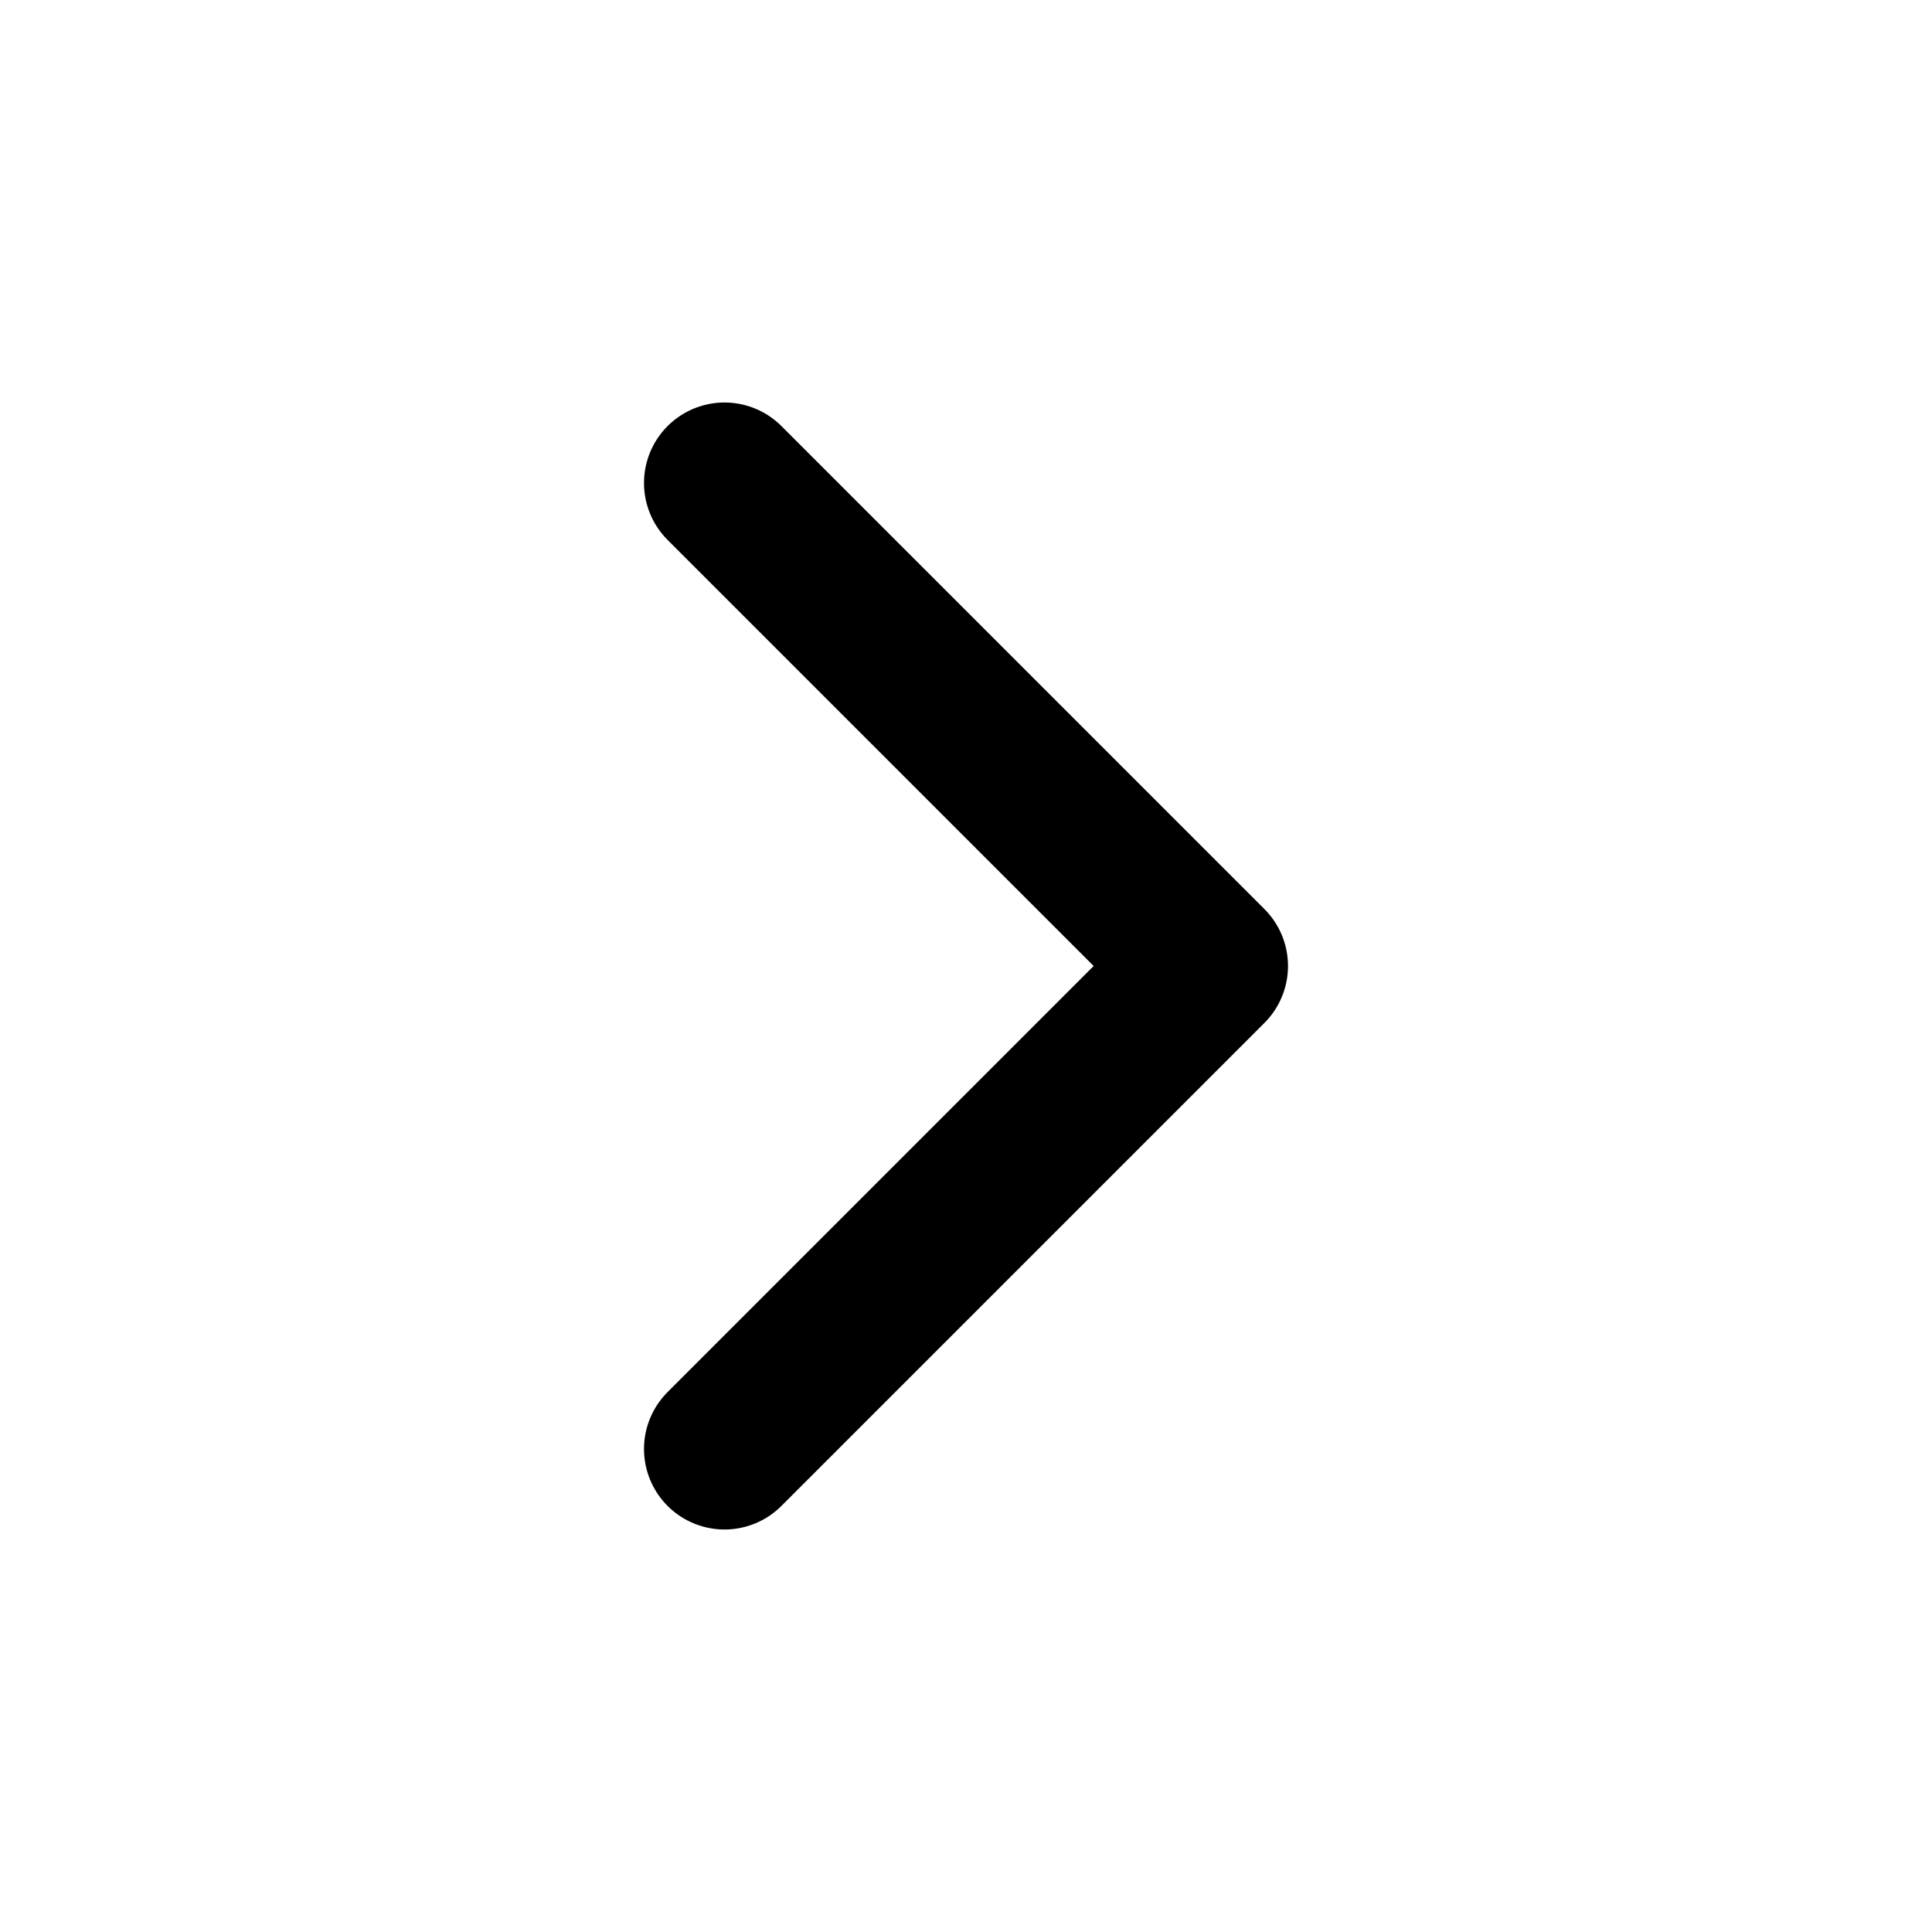
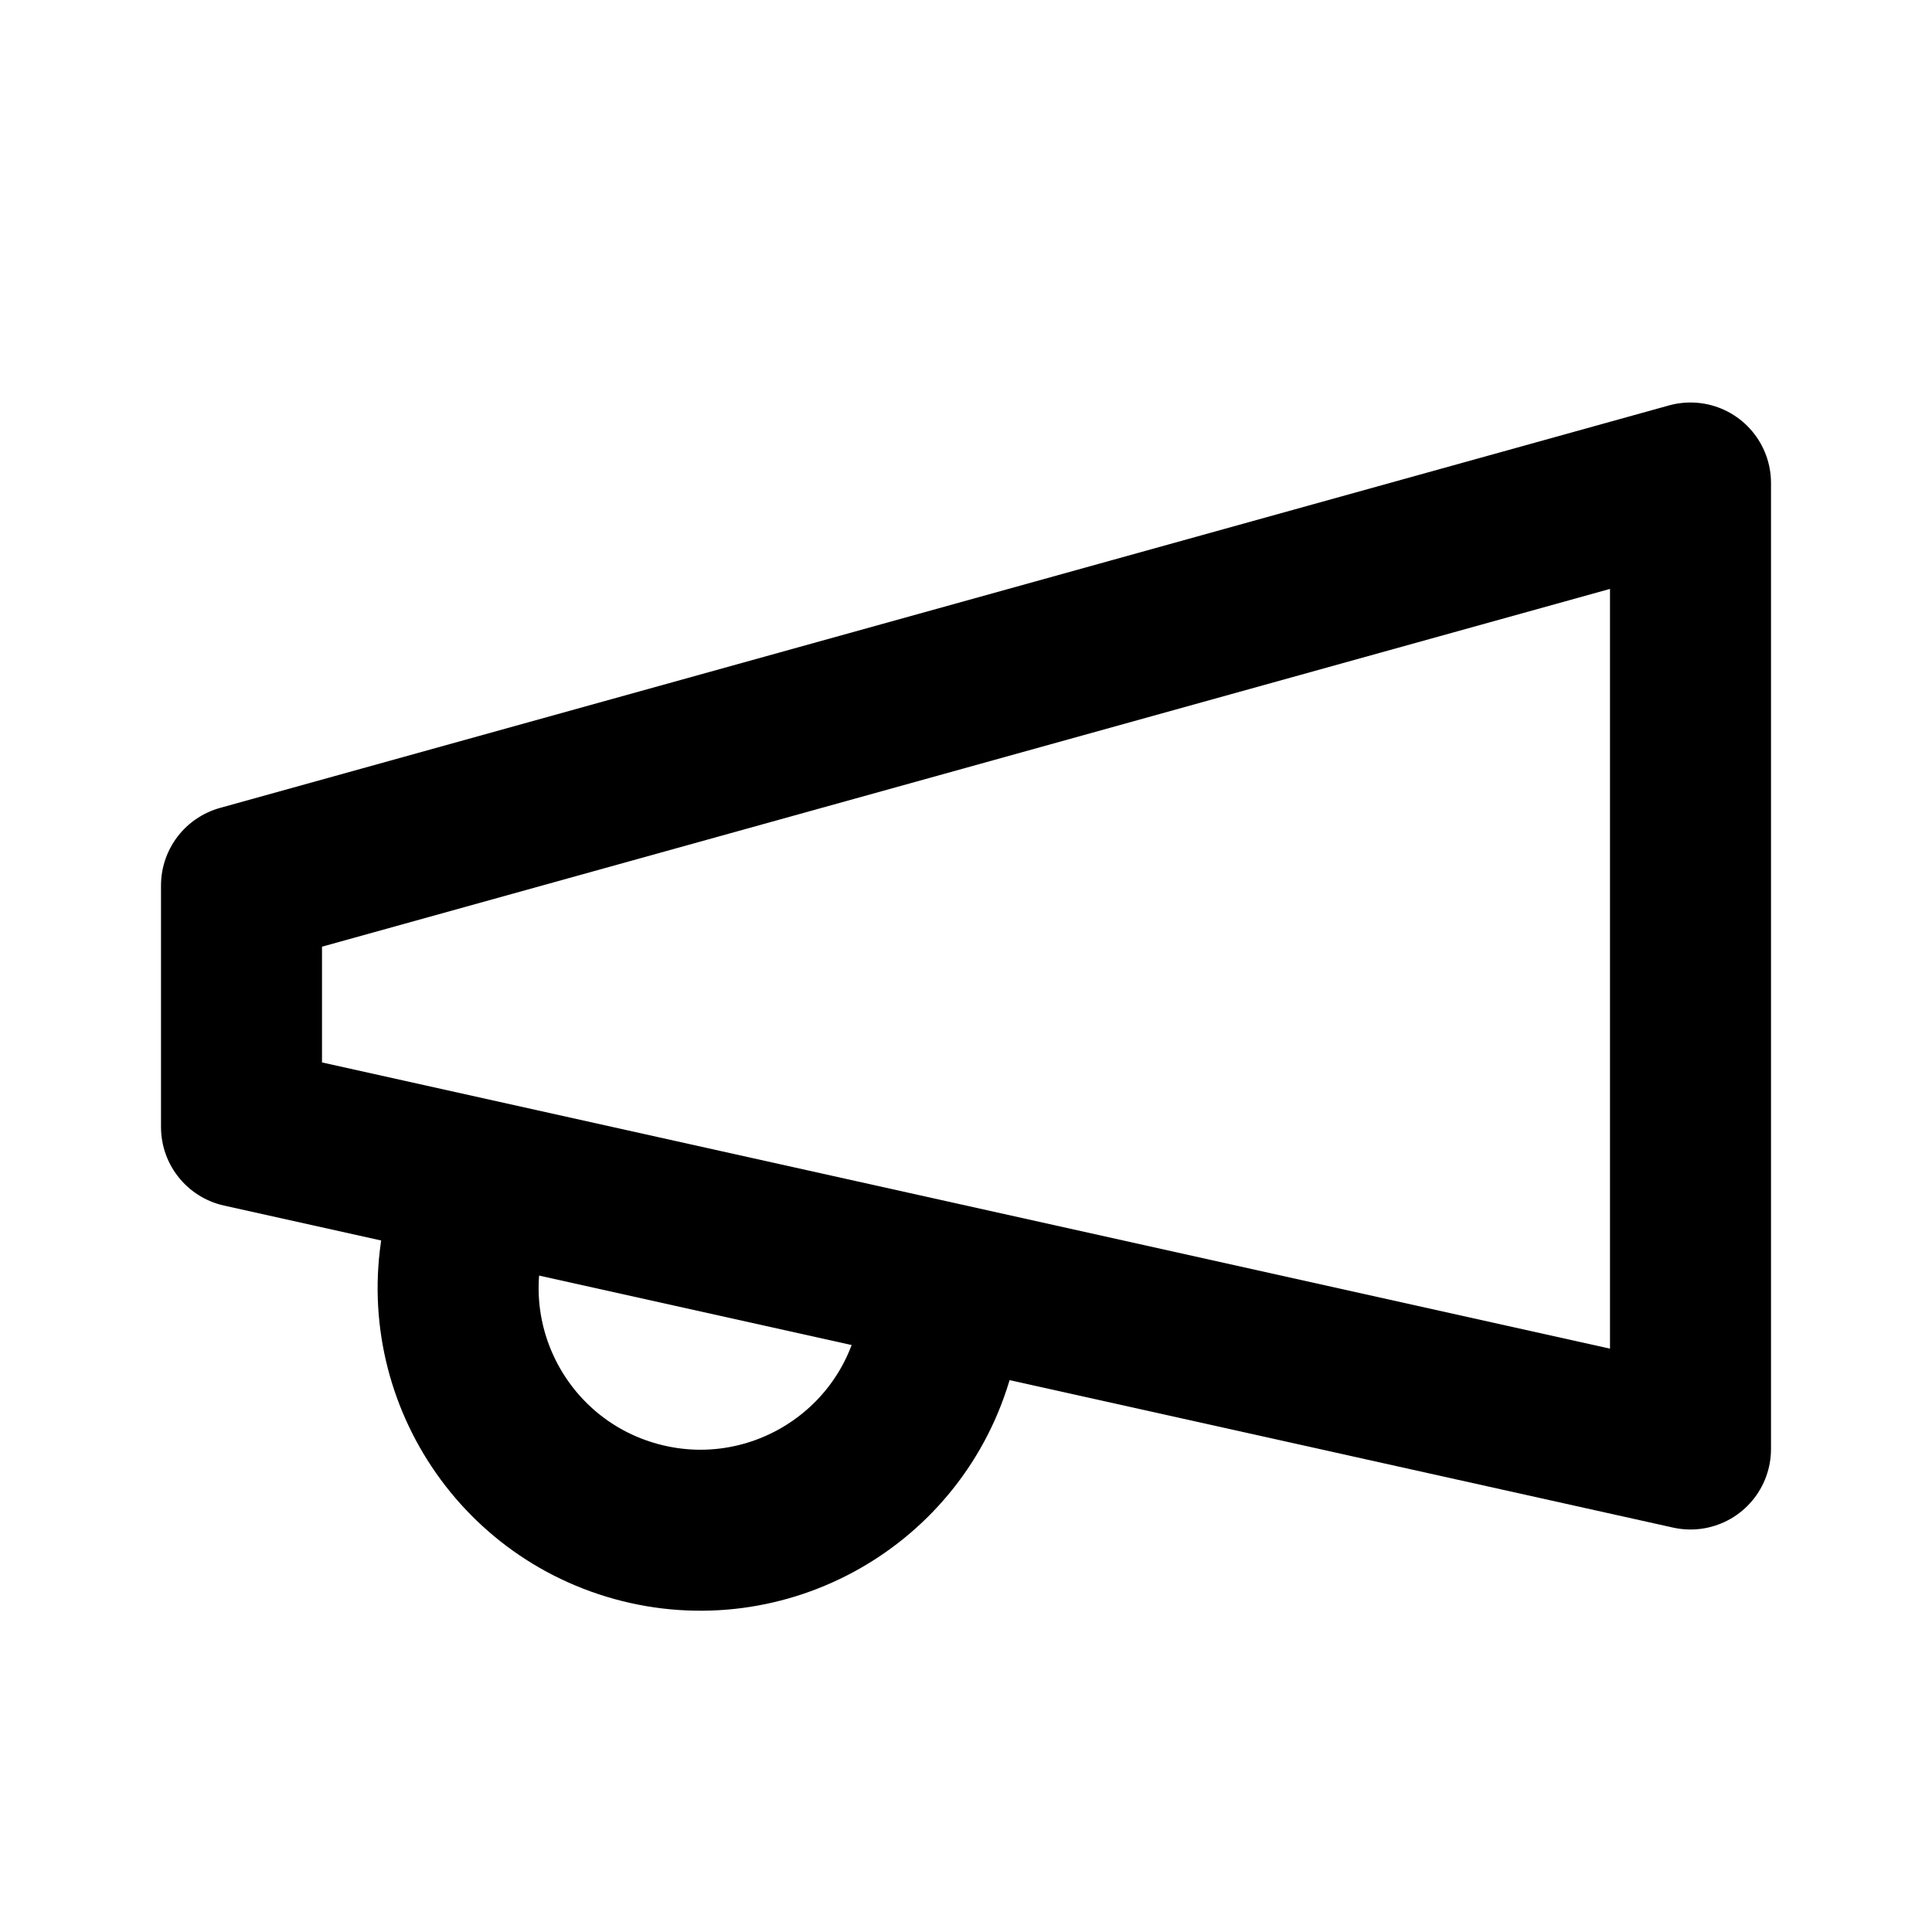
<svg xmlns="http://www.w3.org/2000/svg" viewBox="0 0 24 24" fill="none" stroke="currentColor" stroke-width="2" stroke-linecap="round" stroke-linejoin="round">
-   <polyline points="9 18 15 12 9 6" />
+   <path d="m3 11 18-5v12L3 14v-3z" />
+   <path d="M11.6 16.8a3 3 0 1 1-5.8-1.6" />
</svg>
